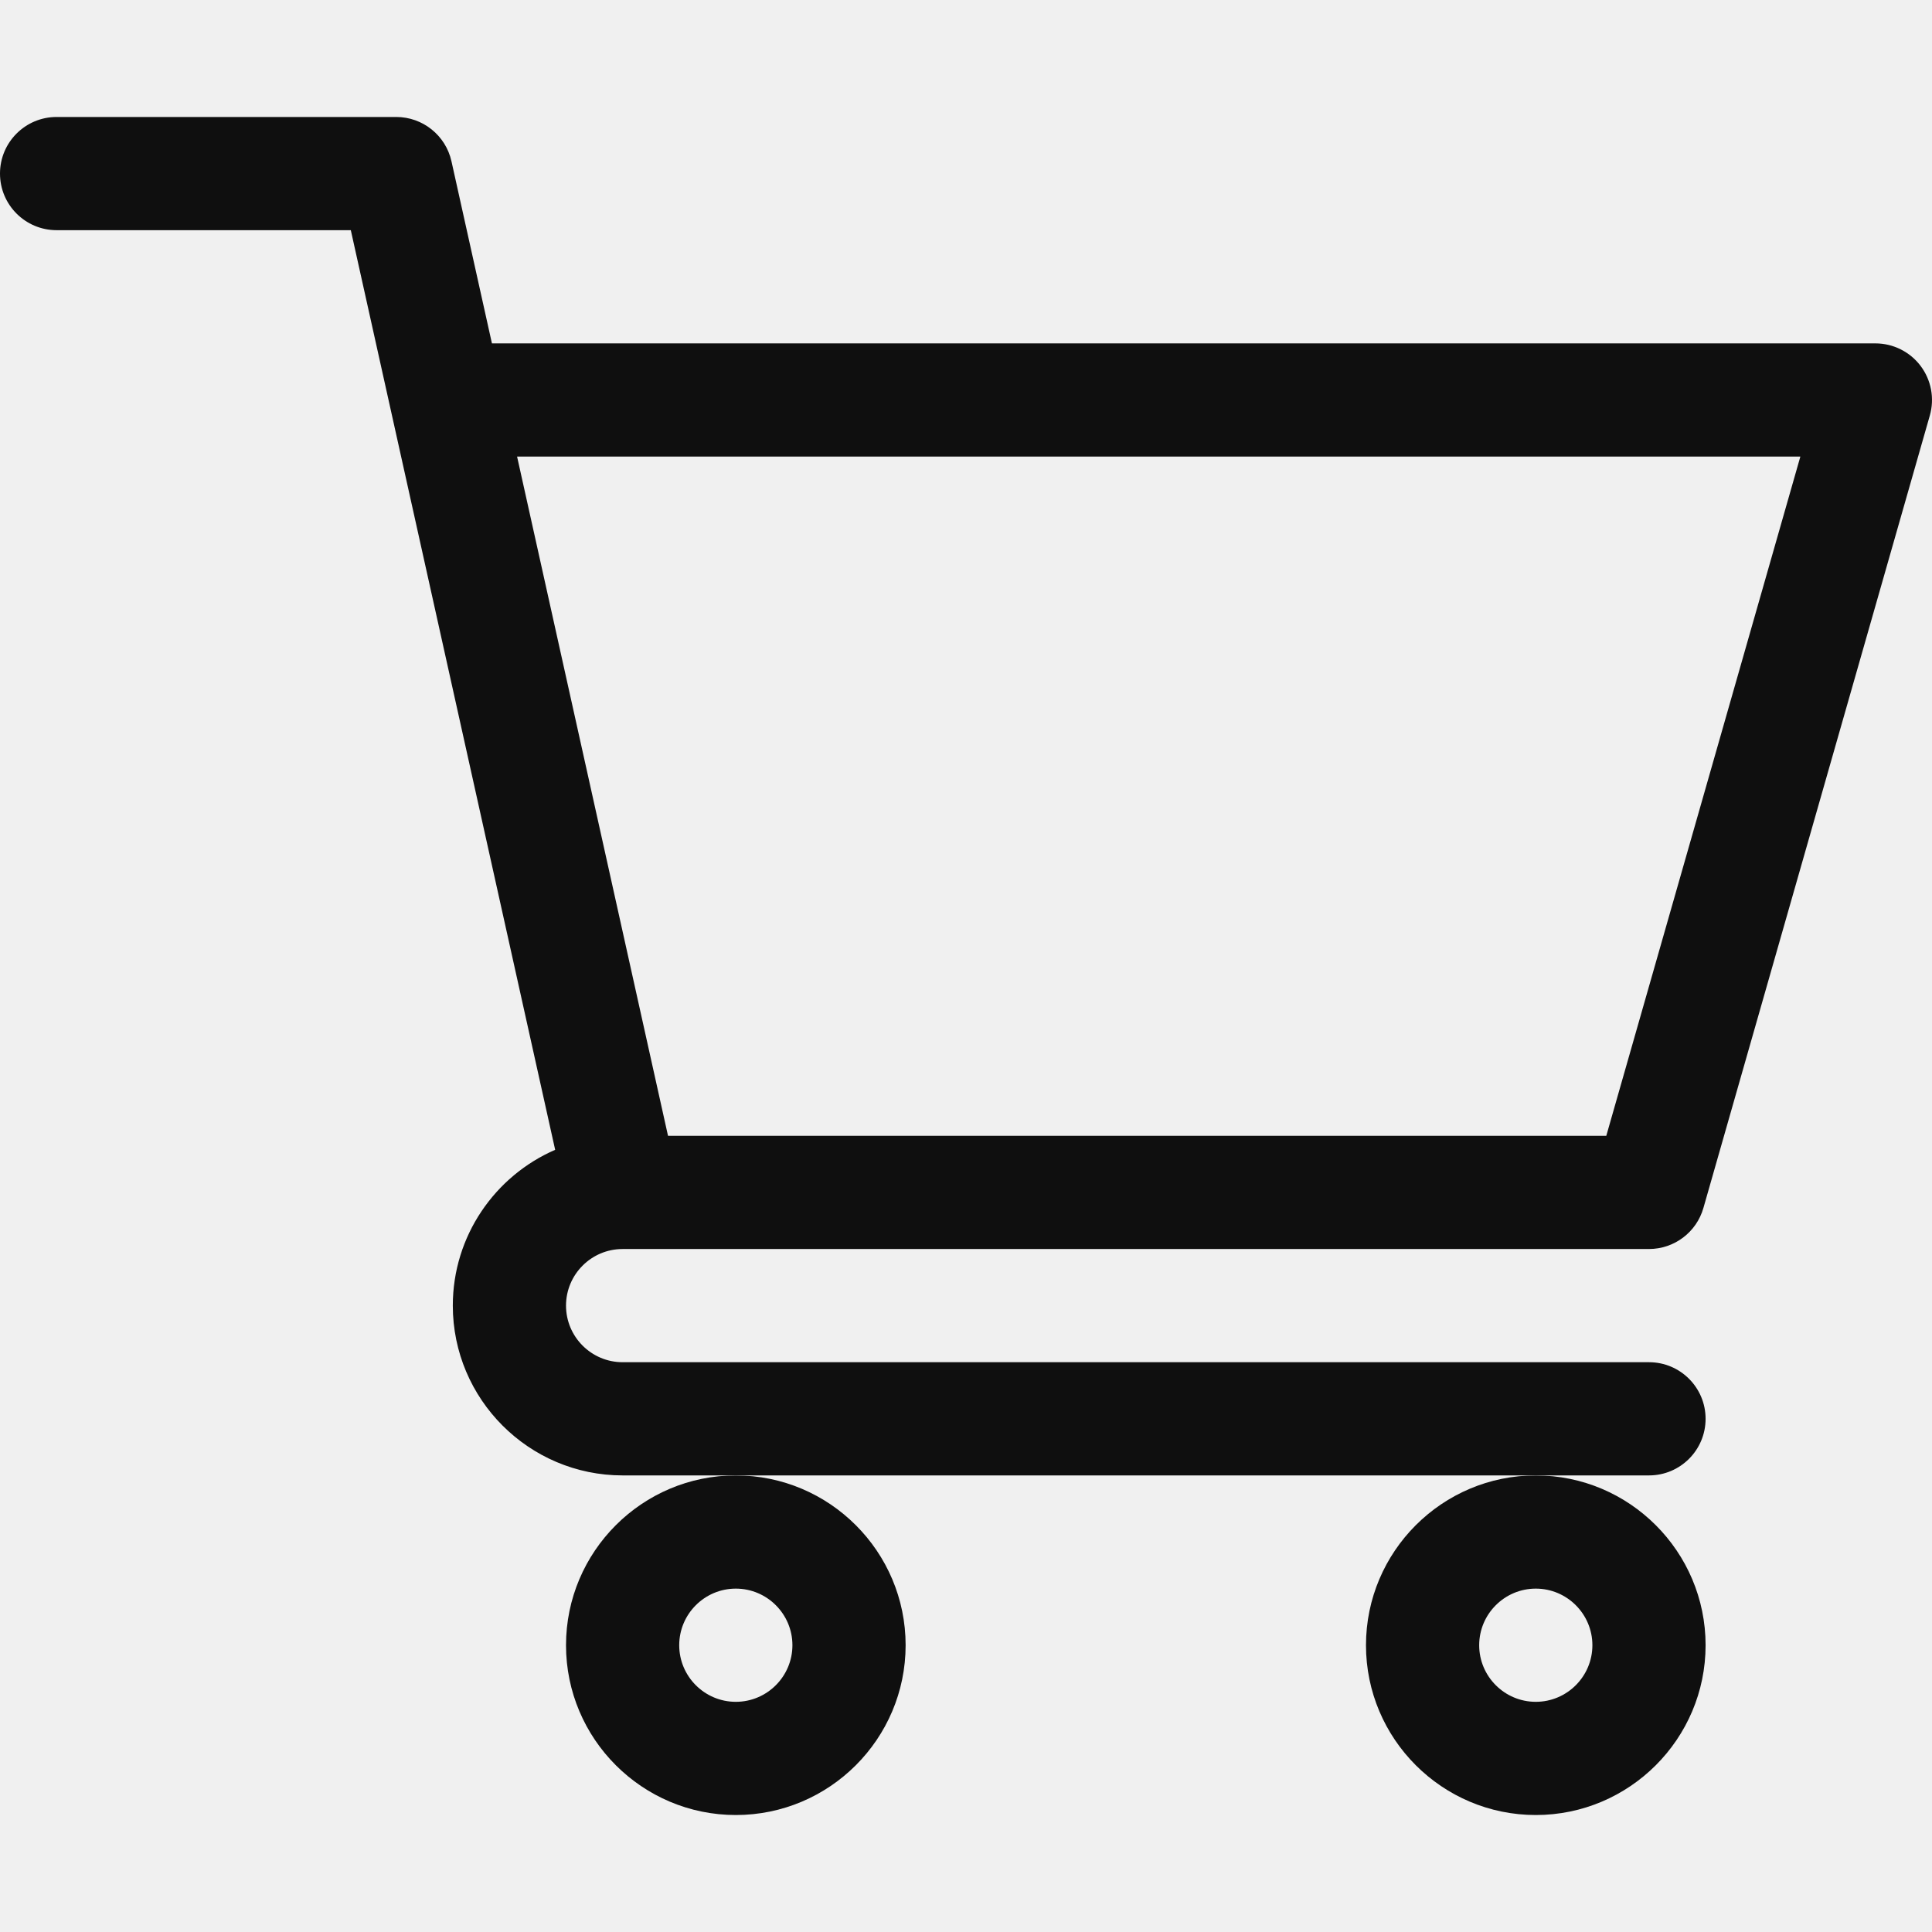
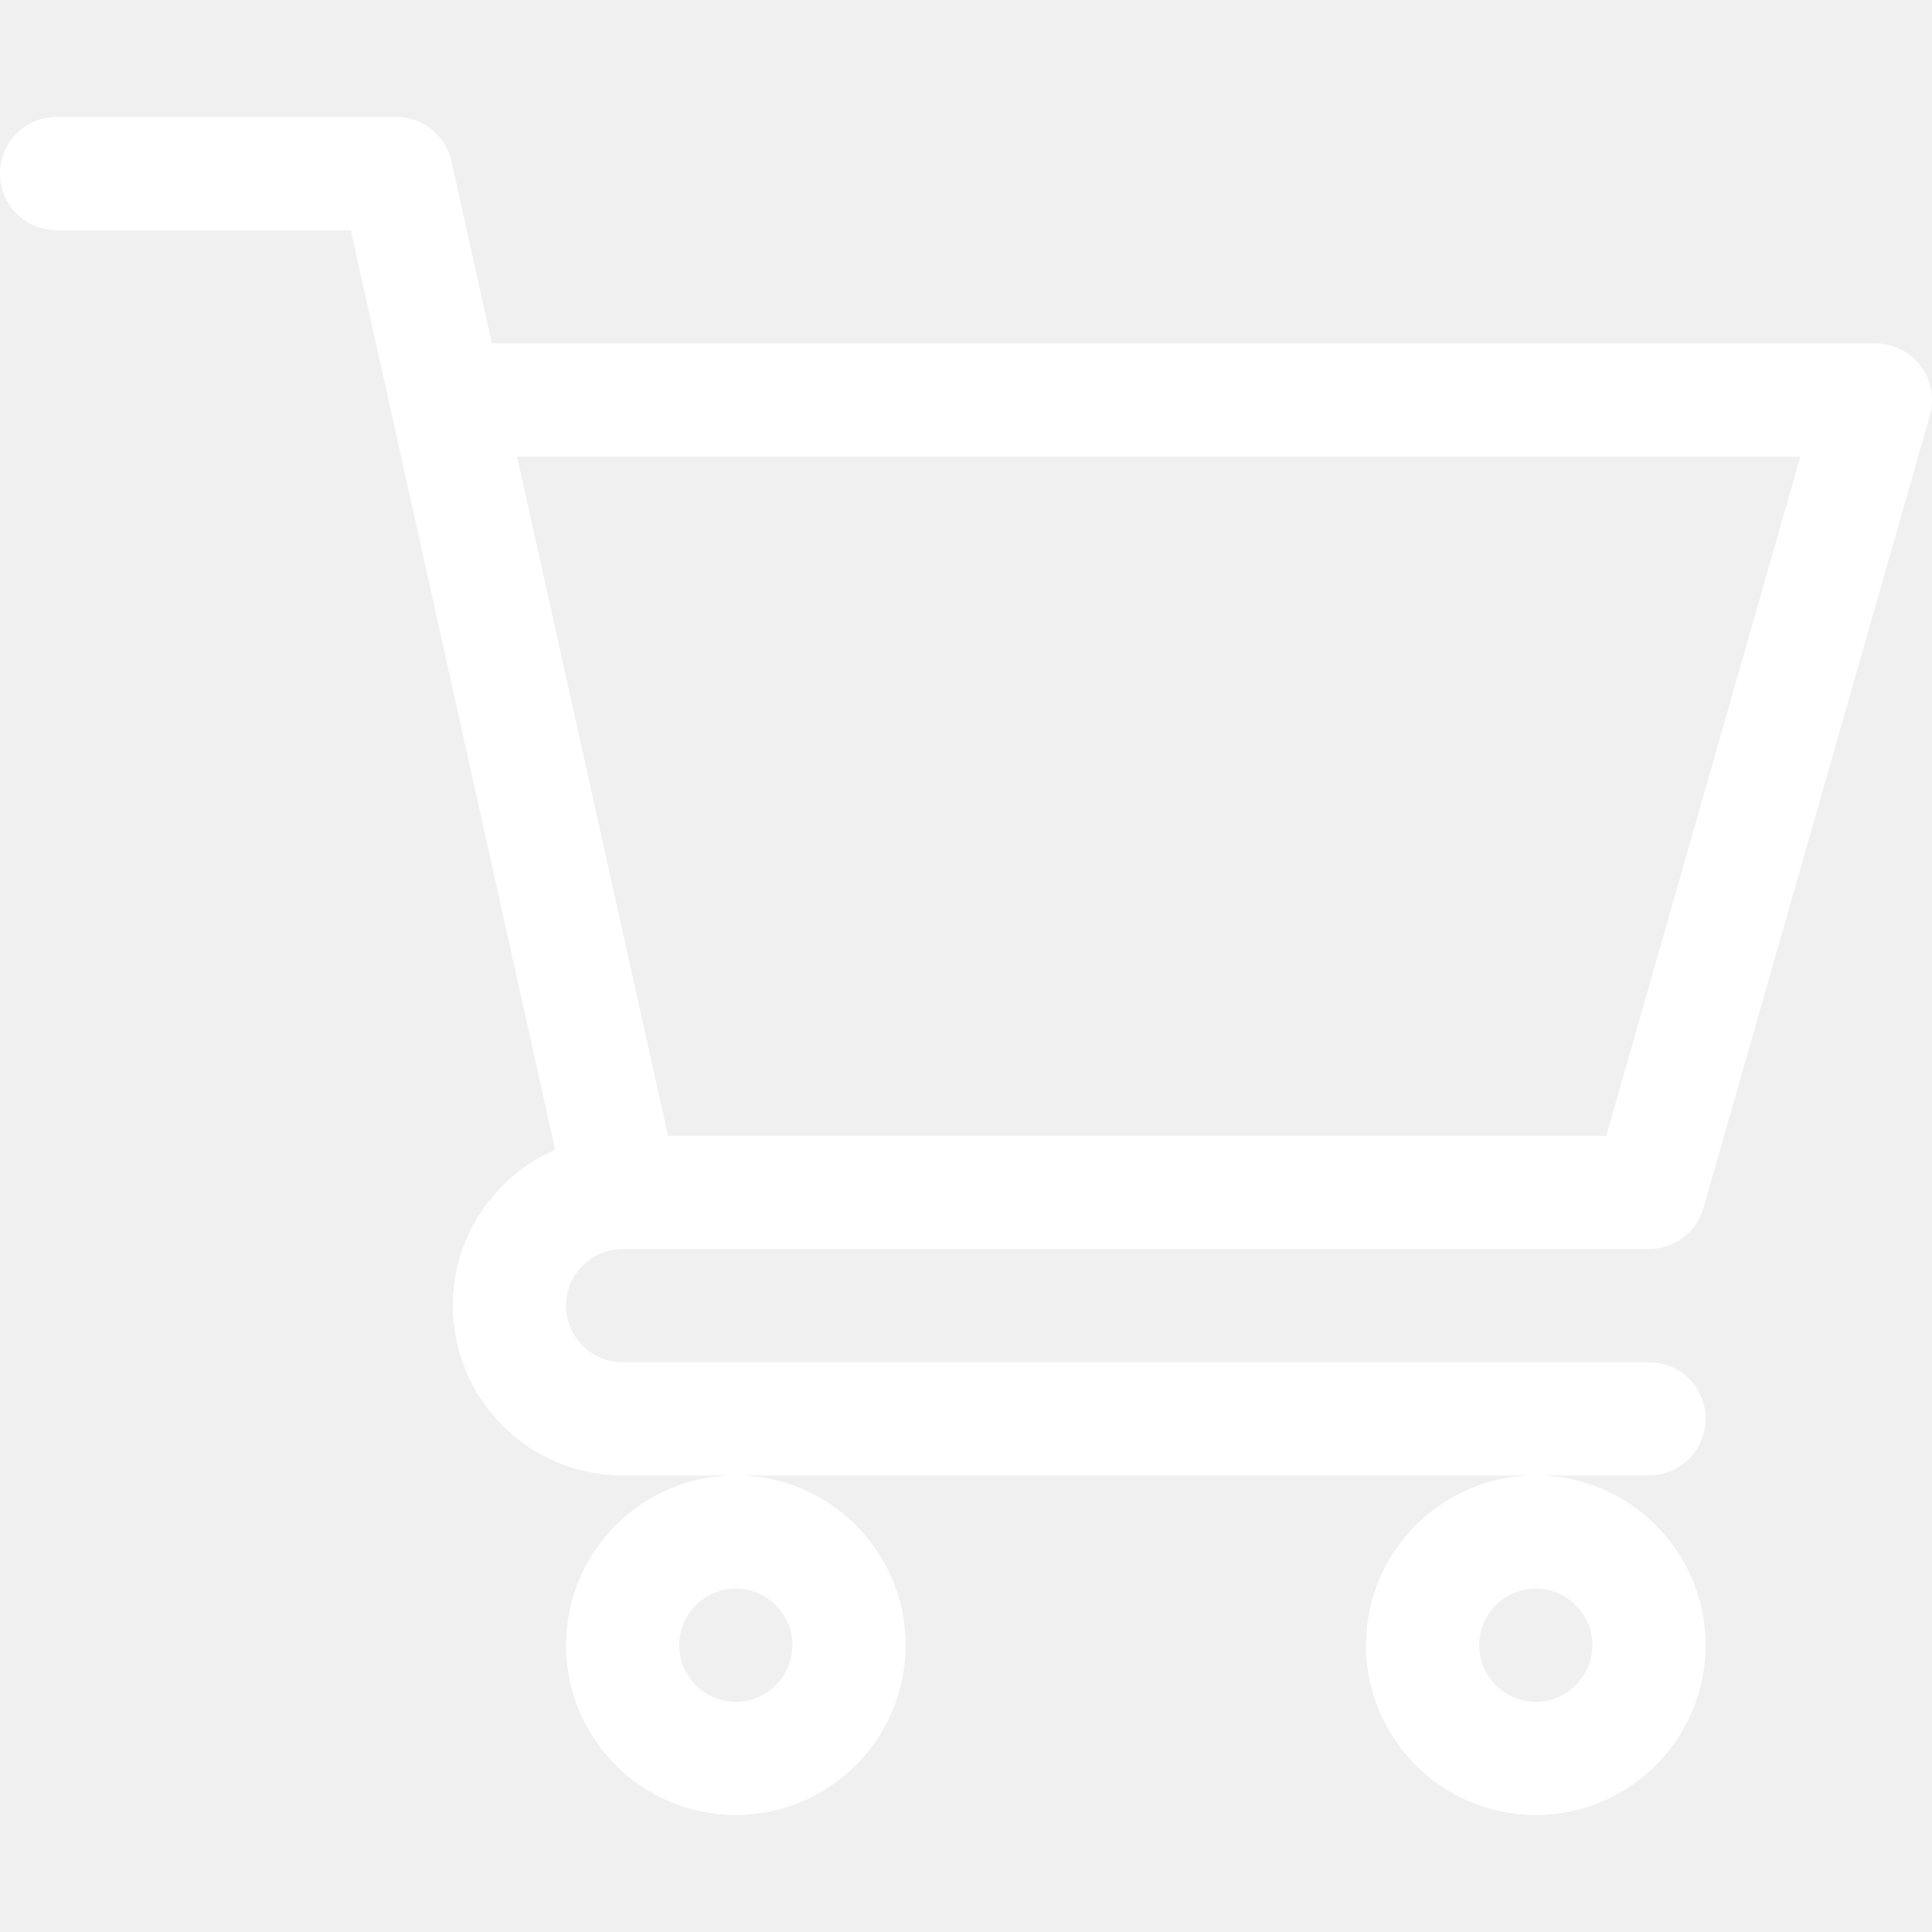
<svg xmlns="http://www.w3.org/2000/svg" height="18pt" viewBox="0 -31 512 512" width="18pt" fill="white">
-   <path d="m164.961 300.004h.023c.02 0 .039-.004.059-.004h271.957c6.695 0 12.582-4.441 14.422-10.879l60-210c1.293-4.527.387-9.395-2.445-13.152-2.836-3.758-7.27-5.969-11.977-5.969h-366.633l-10.723-48.254c-1.527-6.863-7.613-11.746-14.645-11.746h-90c-8.285 0-15 6.715-15 15s6.715 15 15 15h77.969c1.898 8.551 51.312 230.918 54.156 243.711-15.941 6.93-27.125 22.824-27.125 41.289 0 24.812 20.188 45 45 45h272c8.285 0 15-6.715 15-15s-6.715-15-15-15h-272c-8.27 0-15-6.73-15-15 0-8.258 6.707-14.977 14.961-14.996zm312.152-210.004-51.43 180h-248.652l-40-180zm0 0" style="mix-blend-mode:difference" />
-   <path d="m150 405c0 24.812 20.188 45 45 45s45-20.188 45-45-20.188-45-45-45-45 20.188-45 45zm45-15c8.27 0 15 6.73 15 15s-6.73 15-15 15-15-6.73-15-15 6.73-15 15-15zm0 0" style="mix-blend-mode:difference" />
-   <path d="m362 405c0 24.812 20.188 45 45 45s45-20.188 45-45-20.188-45-45-45-45 20.188-45 45zm45-15c8.27 0 15 6.73 15 15s-6.73 15-15 15-15-6.73-15-15 6.73-15 15-15zm0 0" style="mix-blend-mode:difference" />
+   <path d="m164.961 300.004h.023c.02 0 .039-.004.059-.004h271.957c6.695 0 12.582-4.441 14.422-10.879l60-210c1.293-4.527.387-9.395-2.445-13.152-2.836-3.758-7.27-5.969-11.977-5.969h-366.633l-10.723-48.254c-1.527-6.863-7.613-11.746-14.645-11.746h-90c-8.285 0-15 6.715-15 15s6.715 15 15 15h77.969c1.898 8.551 51.312 230.918 54.156 243.711-15.941 6.93-27.125 22.824-27.125 41.289 0 24.812 20.188 45 45 45h272c8.285 0 15-6.715 15-15s-6.715-15-15-15h-272c-8.27 0-15-6.73-15-15 0-8.258 6.707-14.977 14.961-14.996zm312.152-210.004-51.43 180h-248.652l-40-180zm0 0" />
+   <path d="m150 405c0 24.812 20.188 45 45 45s45-20.188 45-45-20.188-45-45-45-45 20.188-45 45zm45-15c8.27 0 15 6.73 15 15s-6.73 15-15 15-15-6.73-15-15 6.73-15 15-15zm0 0" />
+   <path d="m362 405c0 24.812 20.188 45 45 45s45-20.188 45-45-20.188-45-45-45-45 20.188-45 45zm45-15c8.27 0 15 6.73 15 15s-6.73 15-15 15-15-6.73-15-15 6.73-15 15-15zm0 0" />
</svg>
